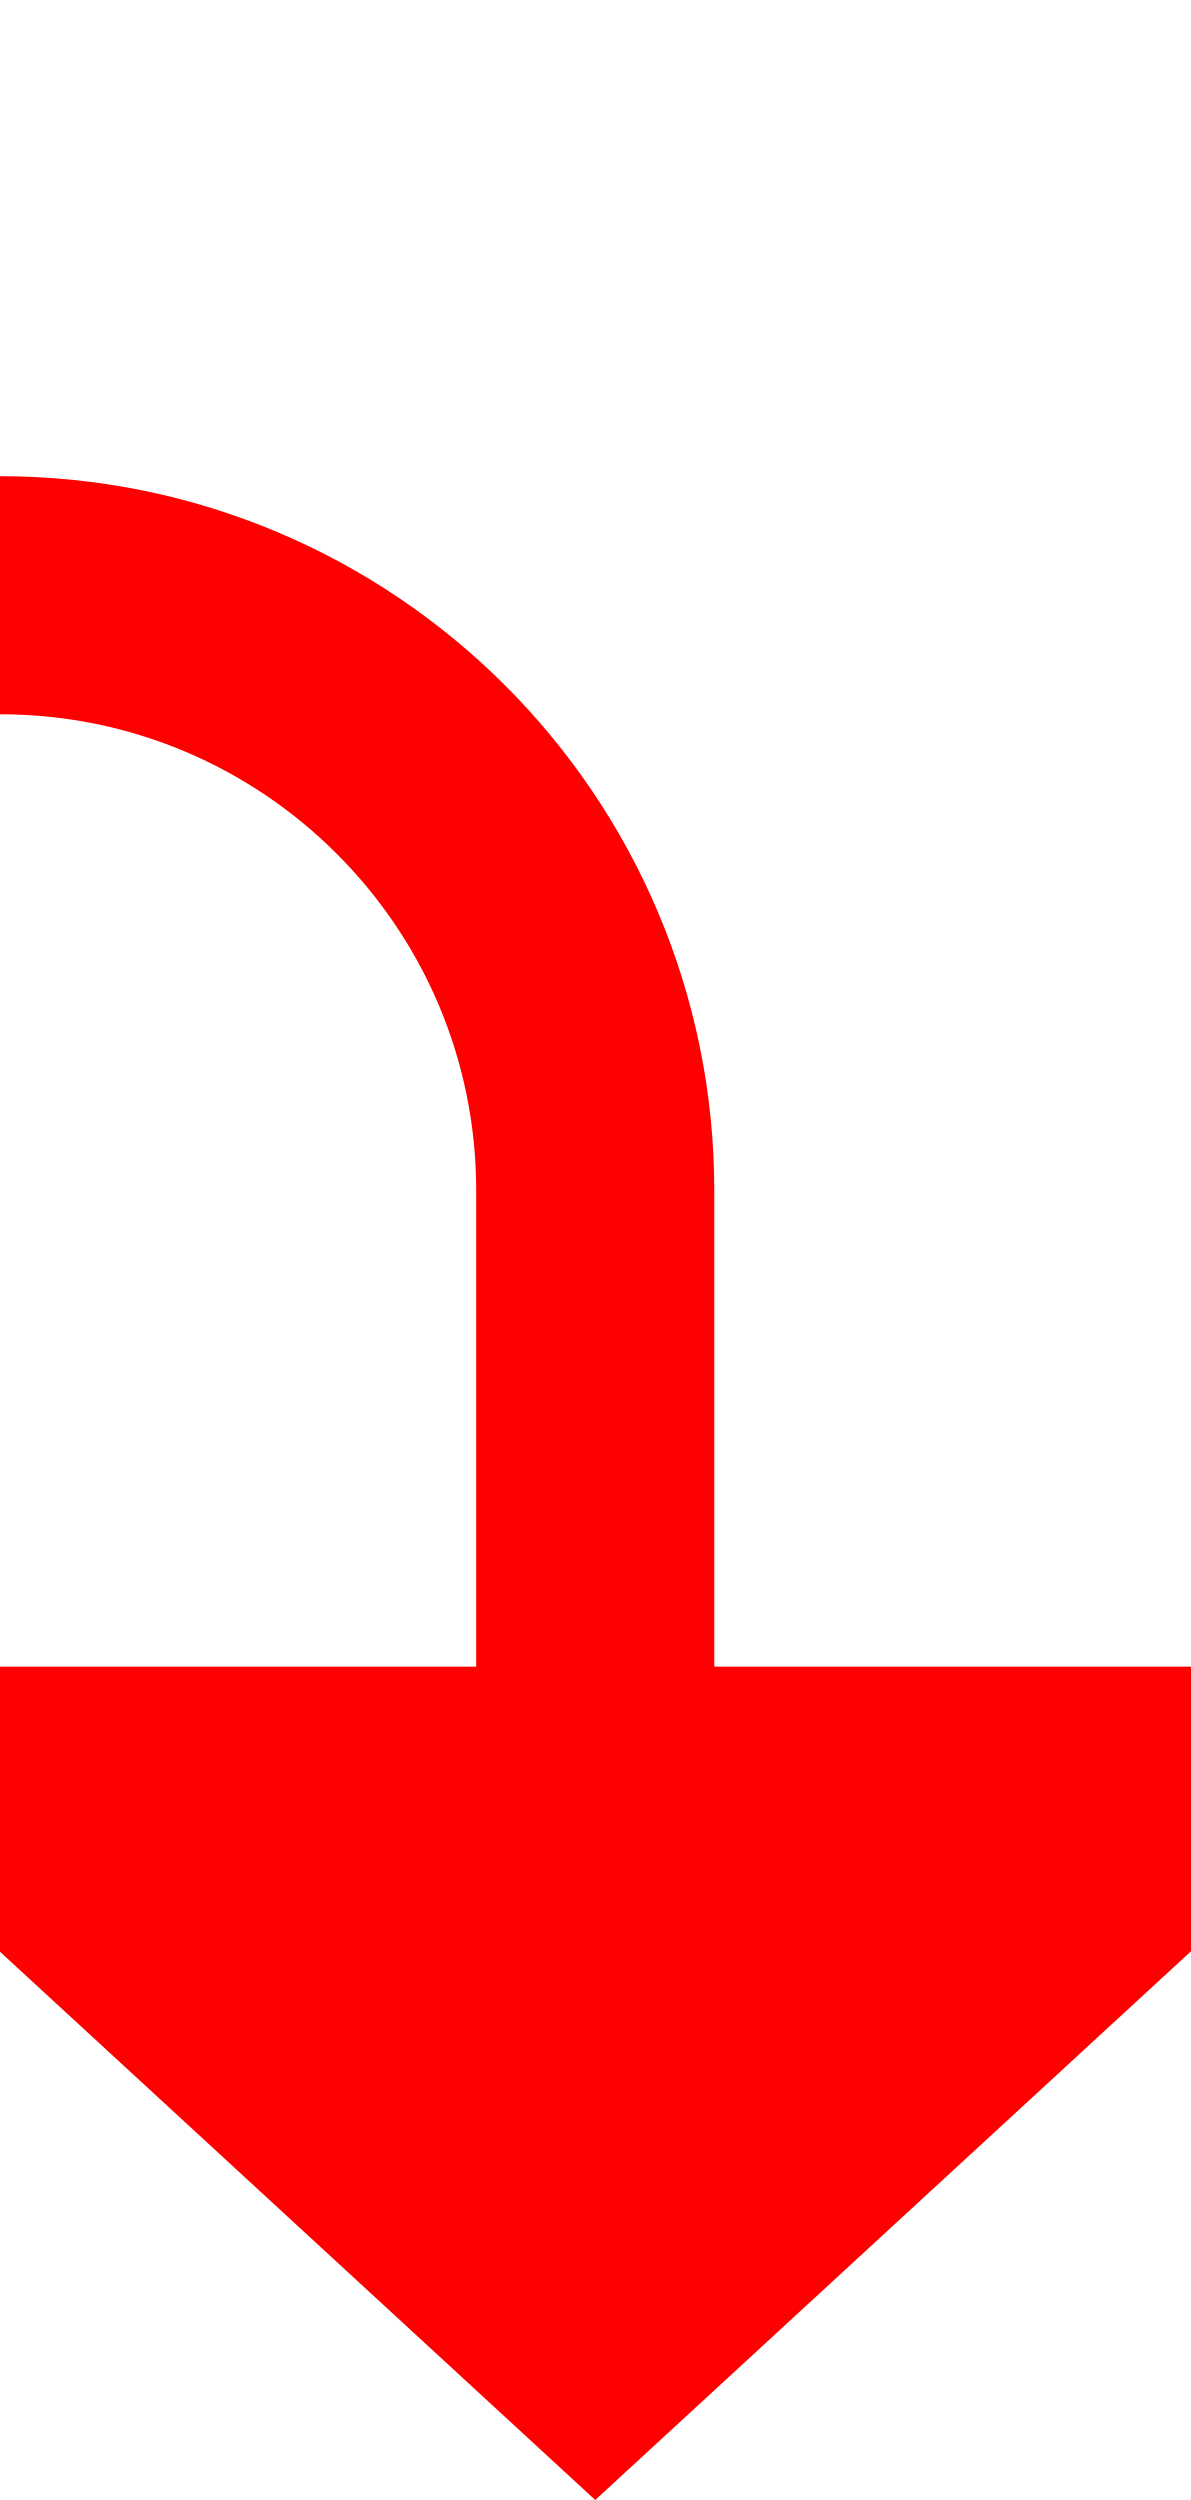
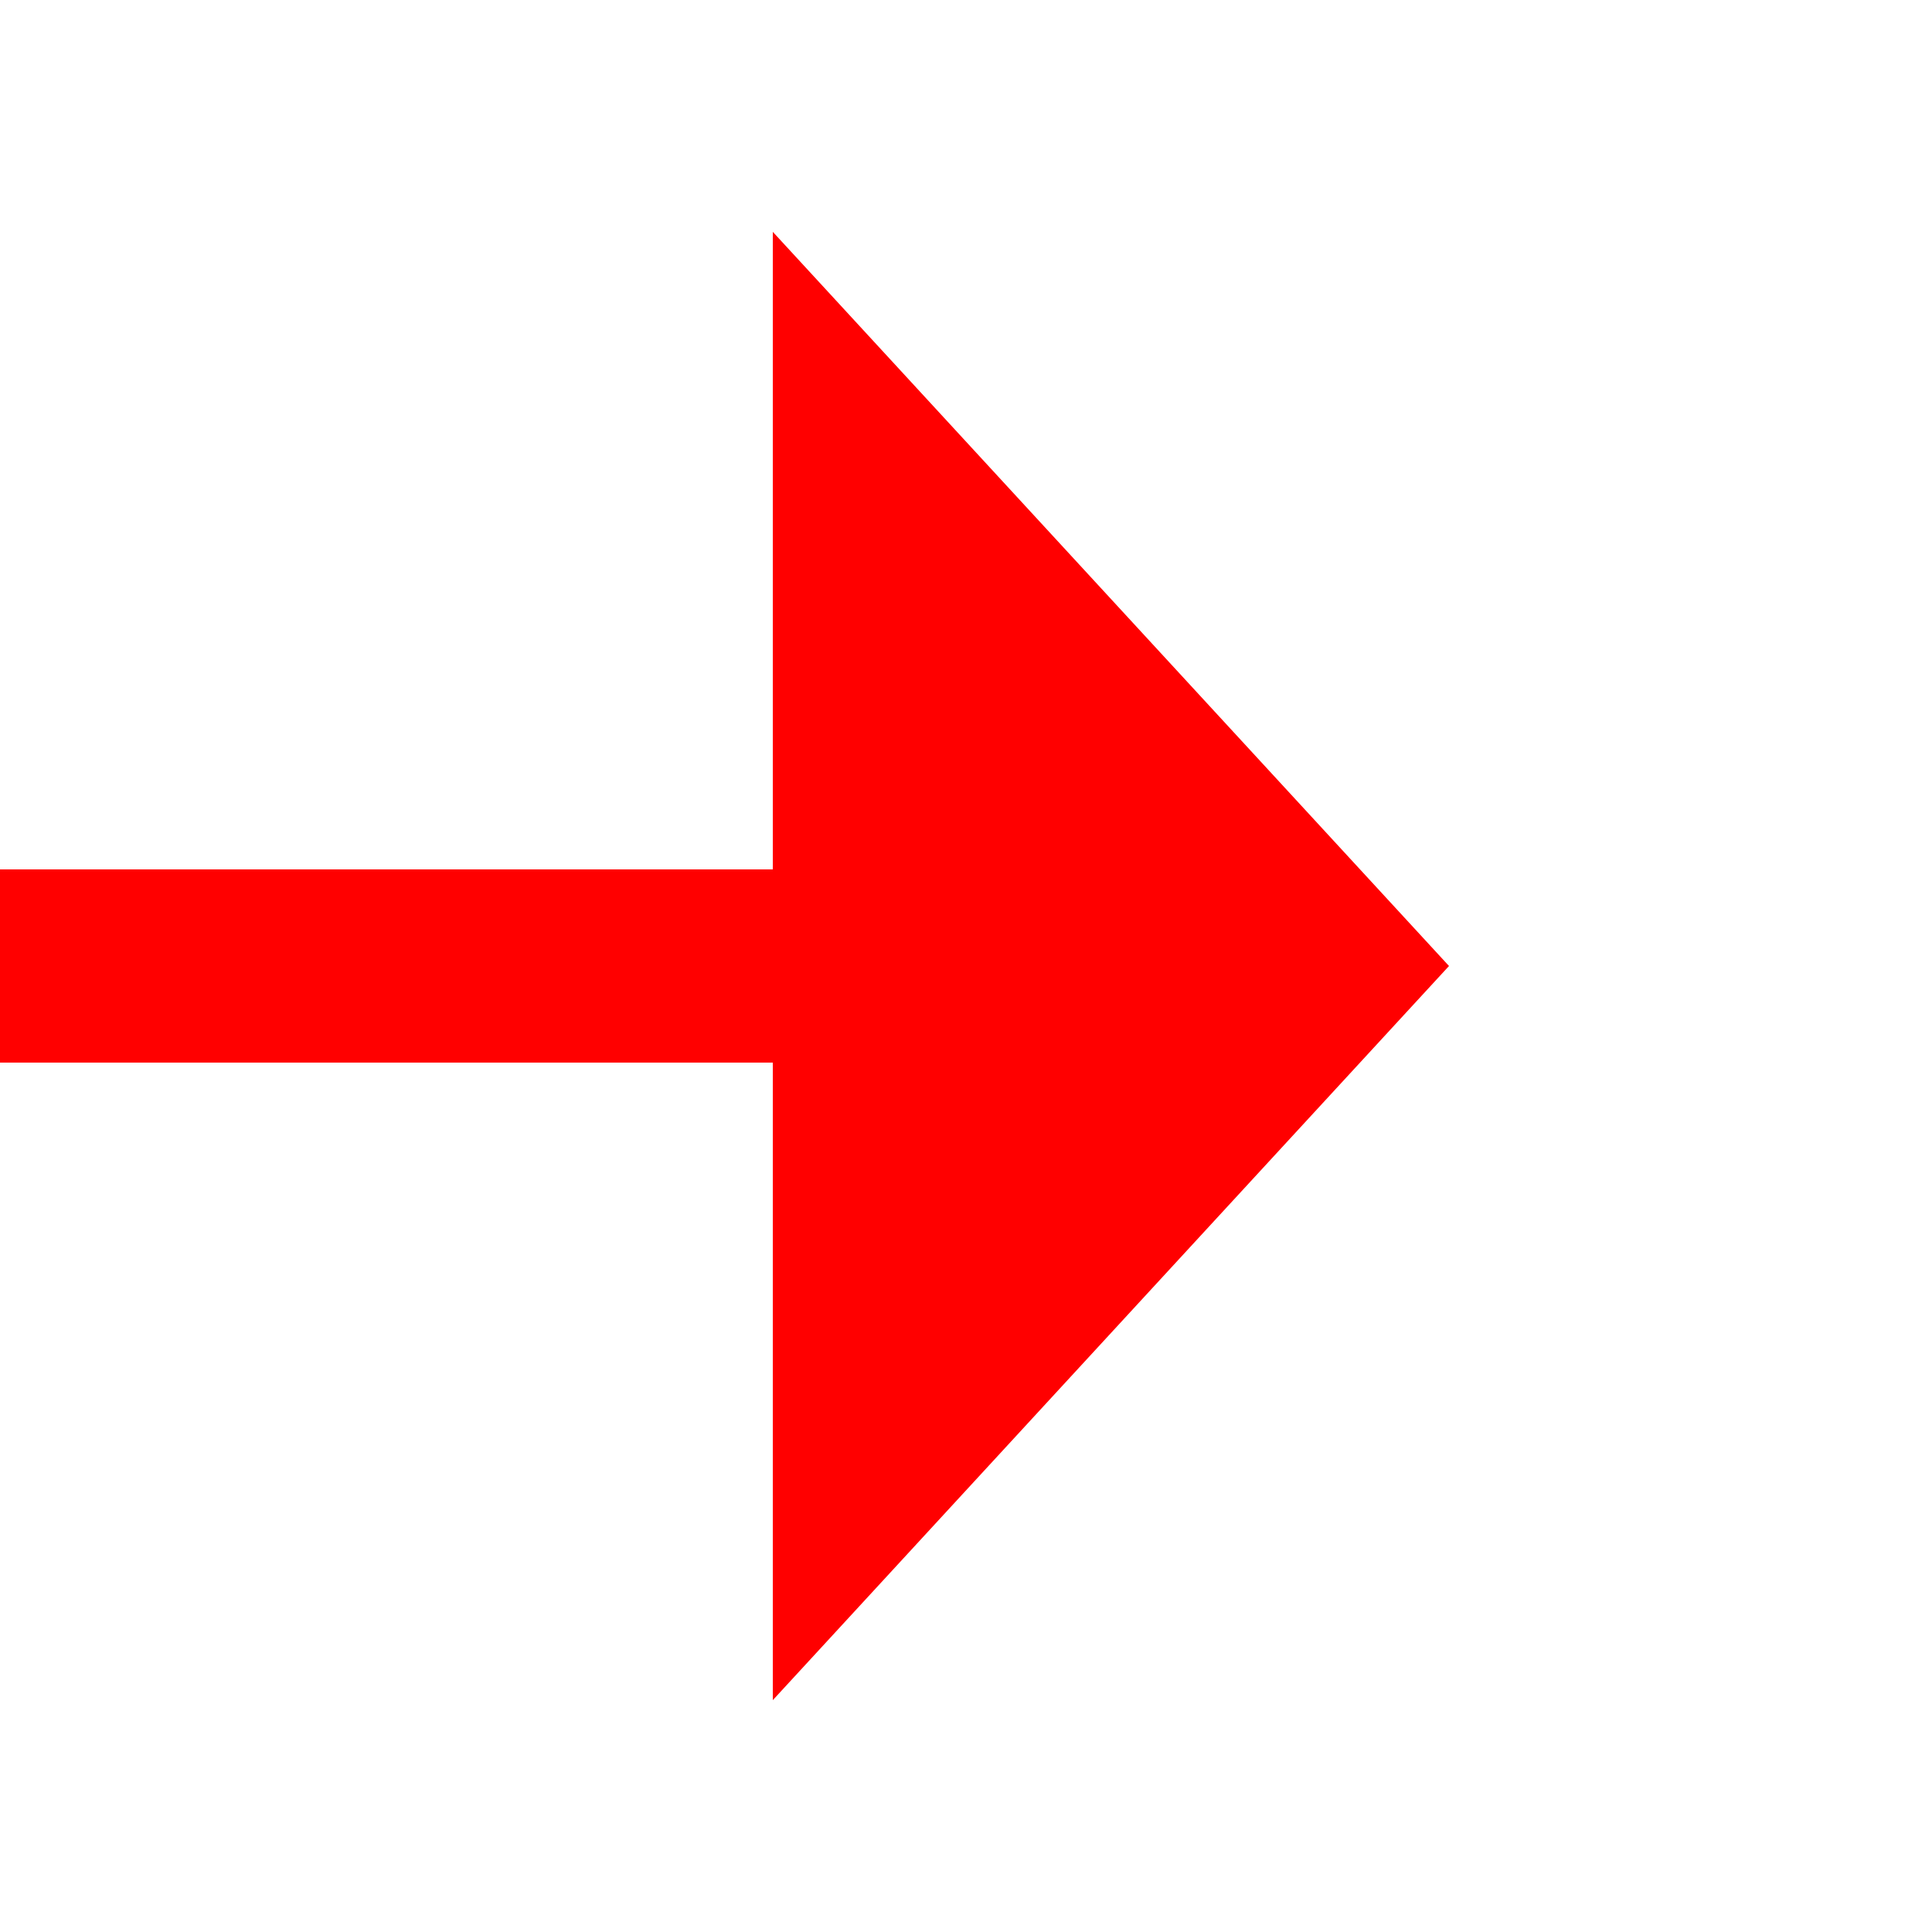
- <svg xmlns="http://www.w3.org/2000/svg" version="1.1" width="10px" height="21px" preserveAspectRatio="xMidYMin meet" viewBox="765 75  8 21">
-   <path d="M 480 66  L 480 75  A 5 5 0 0 0 485 80 L 764 80  A 5 5 0 0 1 769 85 L 769 90  " stroke-width="2" stroke="#ff0000" fill="none" />
-   <path d="M 761.4 89  L 769 96  L 776.6 89  L 761.4 89  Z " fill-rule="nonzero" fill="#ff0000" stroke="none" />
+ <svg xmlns="http://www.w3.org/2000/svg" version="1.1" width="20px" height="20px" preserveAspectRatio="xMinYMid meet" viewBox="391 106  20 18">
+   <path d="M 341 66  L 341 110  A 5 5 0 0 0 346 115 L 400 115  " stroke-width="2" stroke="#ff0000" fill="none" />
+   <path d="M 399 122.6  L 406 115  L 399 107.4  L 399 122.6  Z " fill-rule="nonzero" fill="#ff0000" stroke="none" />
</svg>
